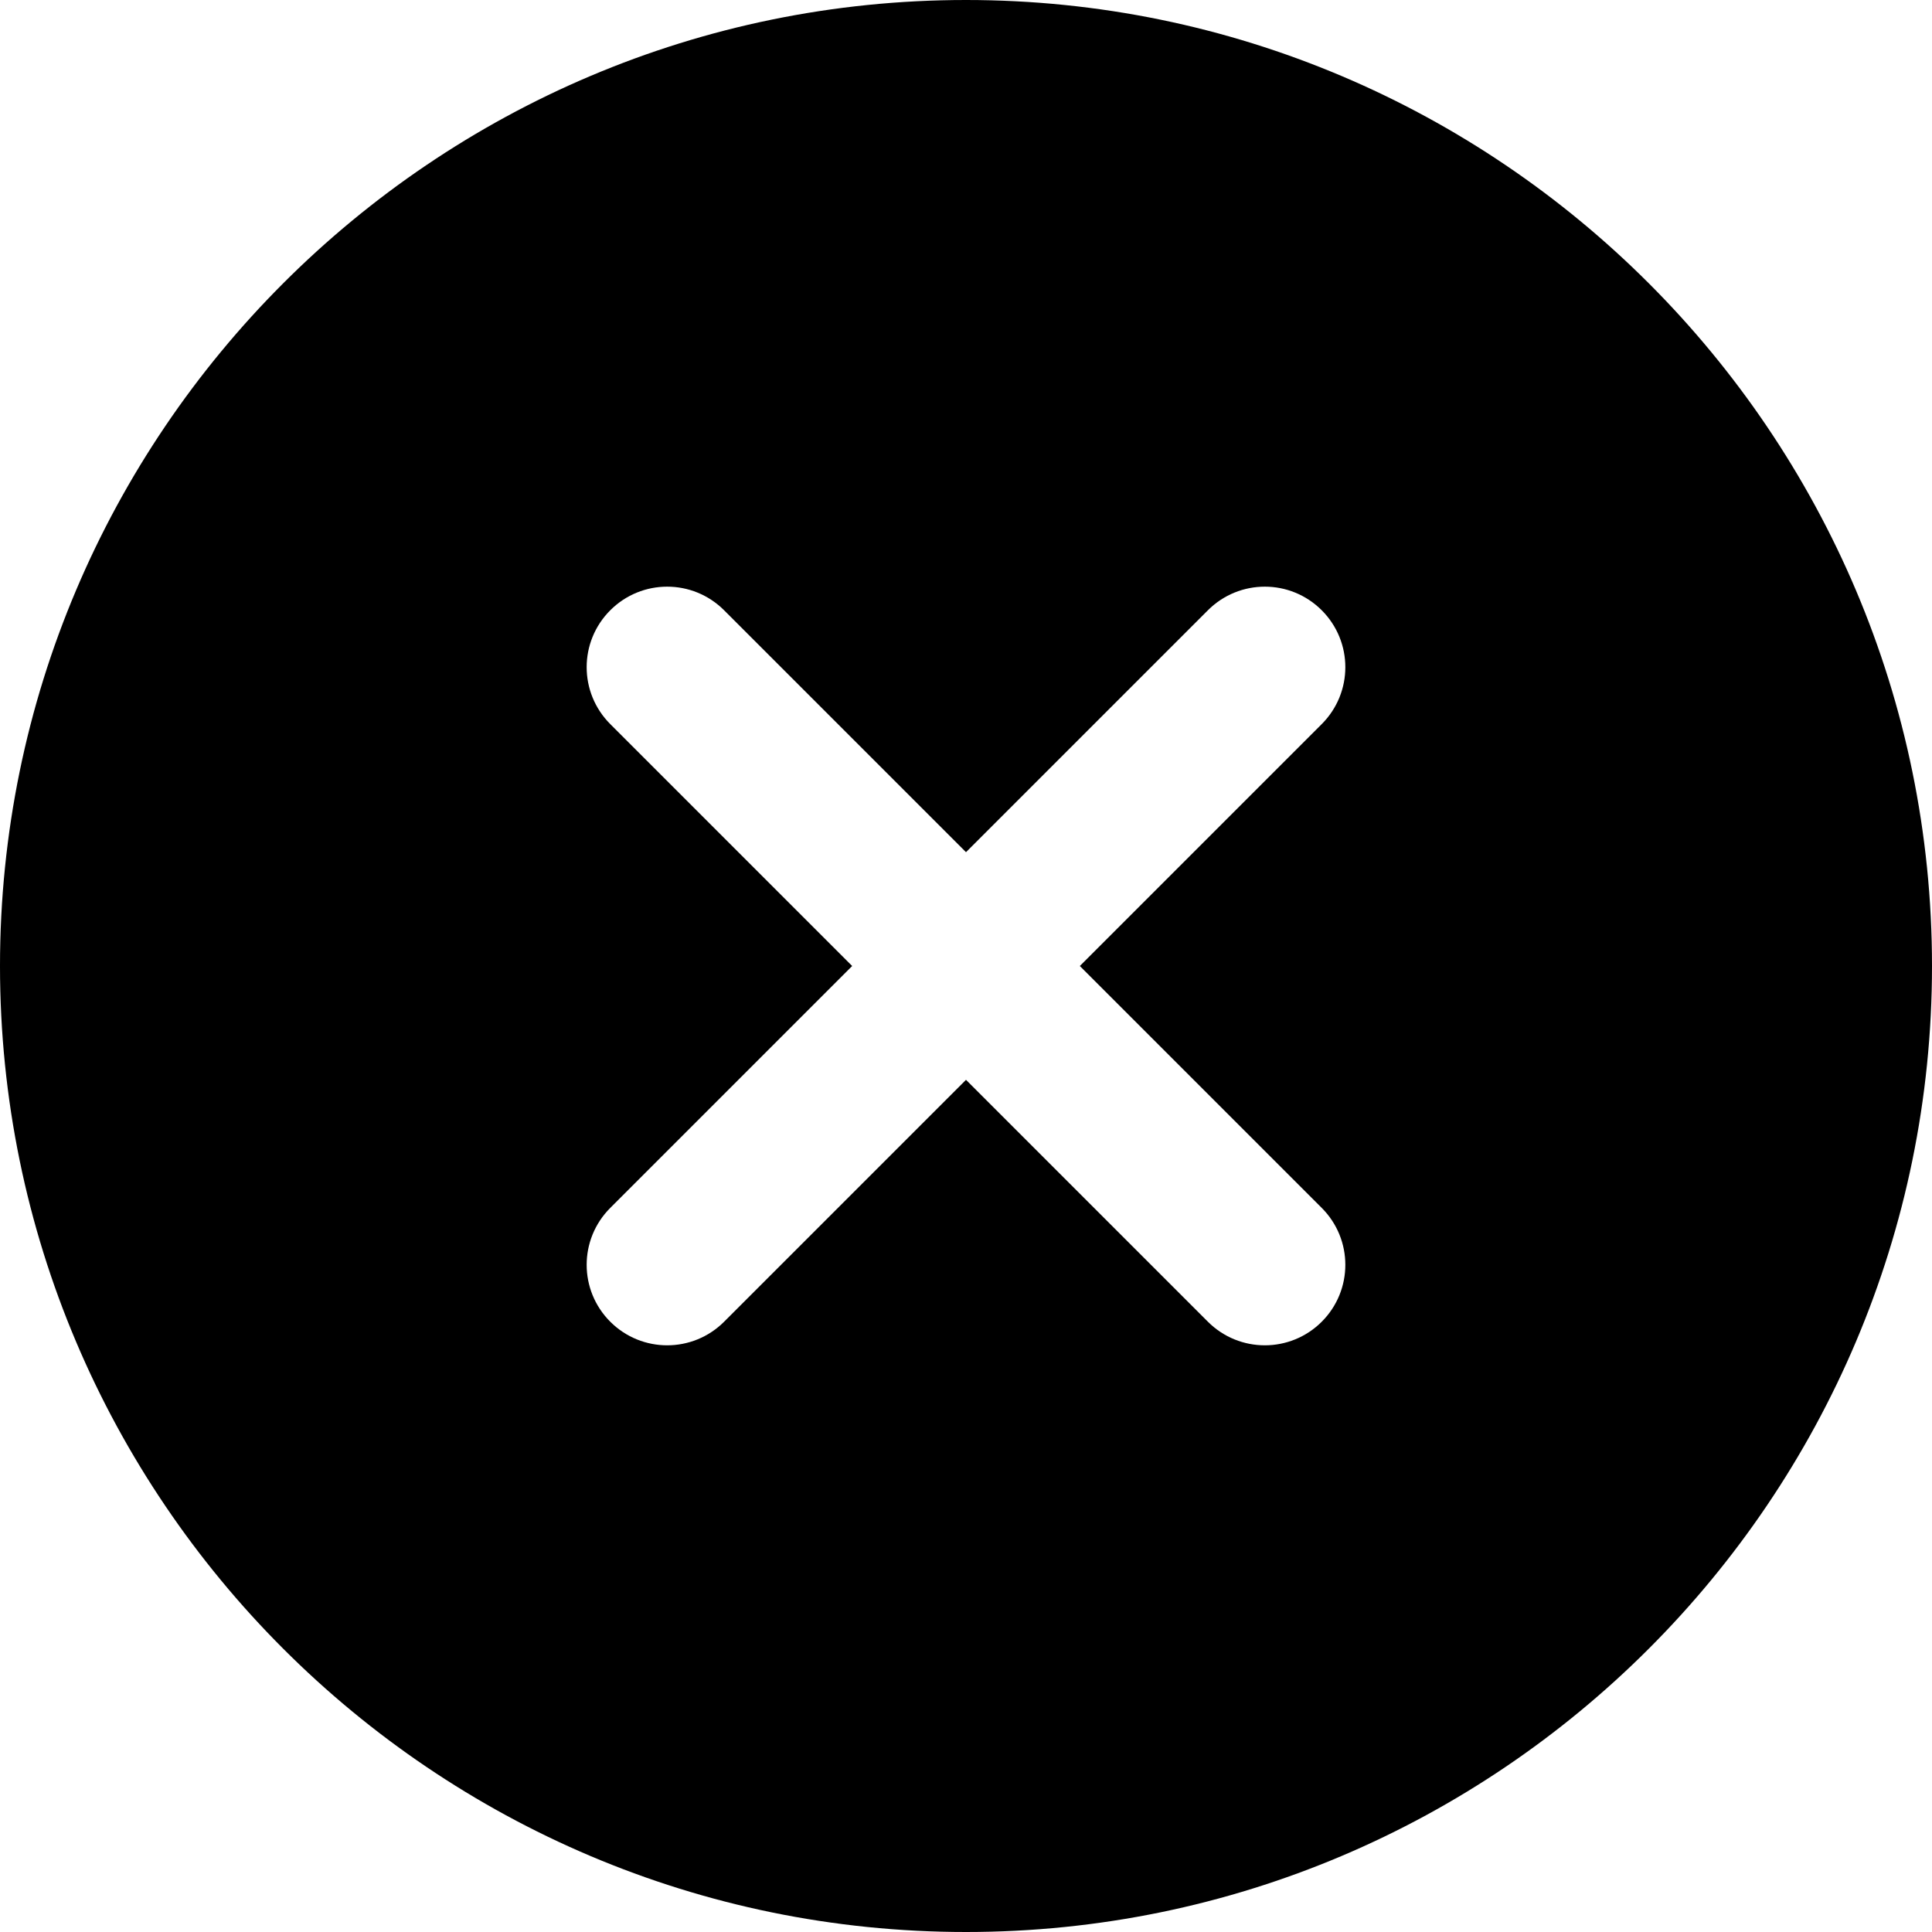
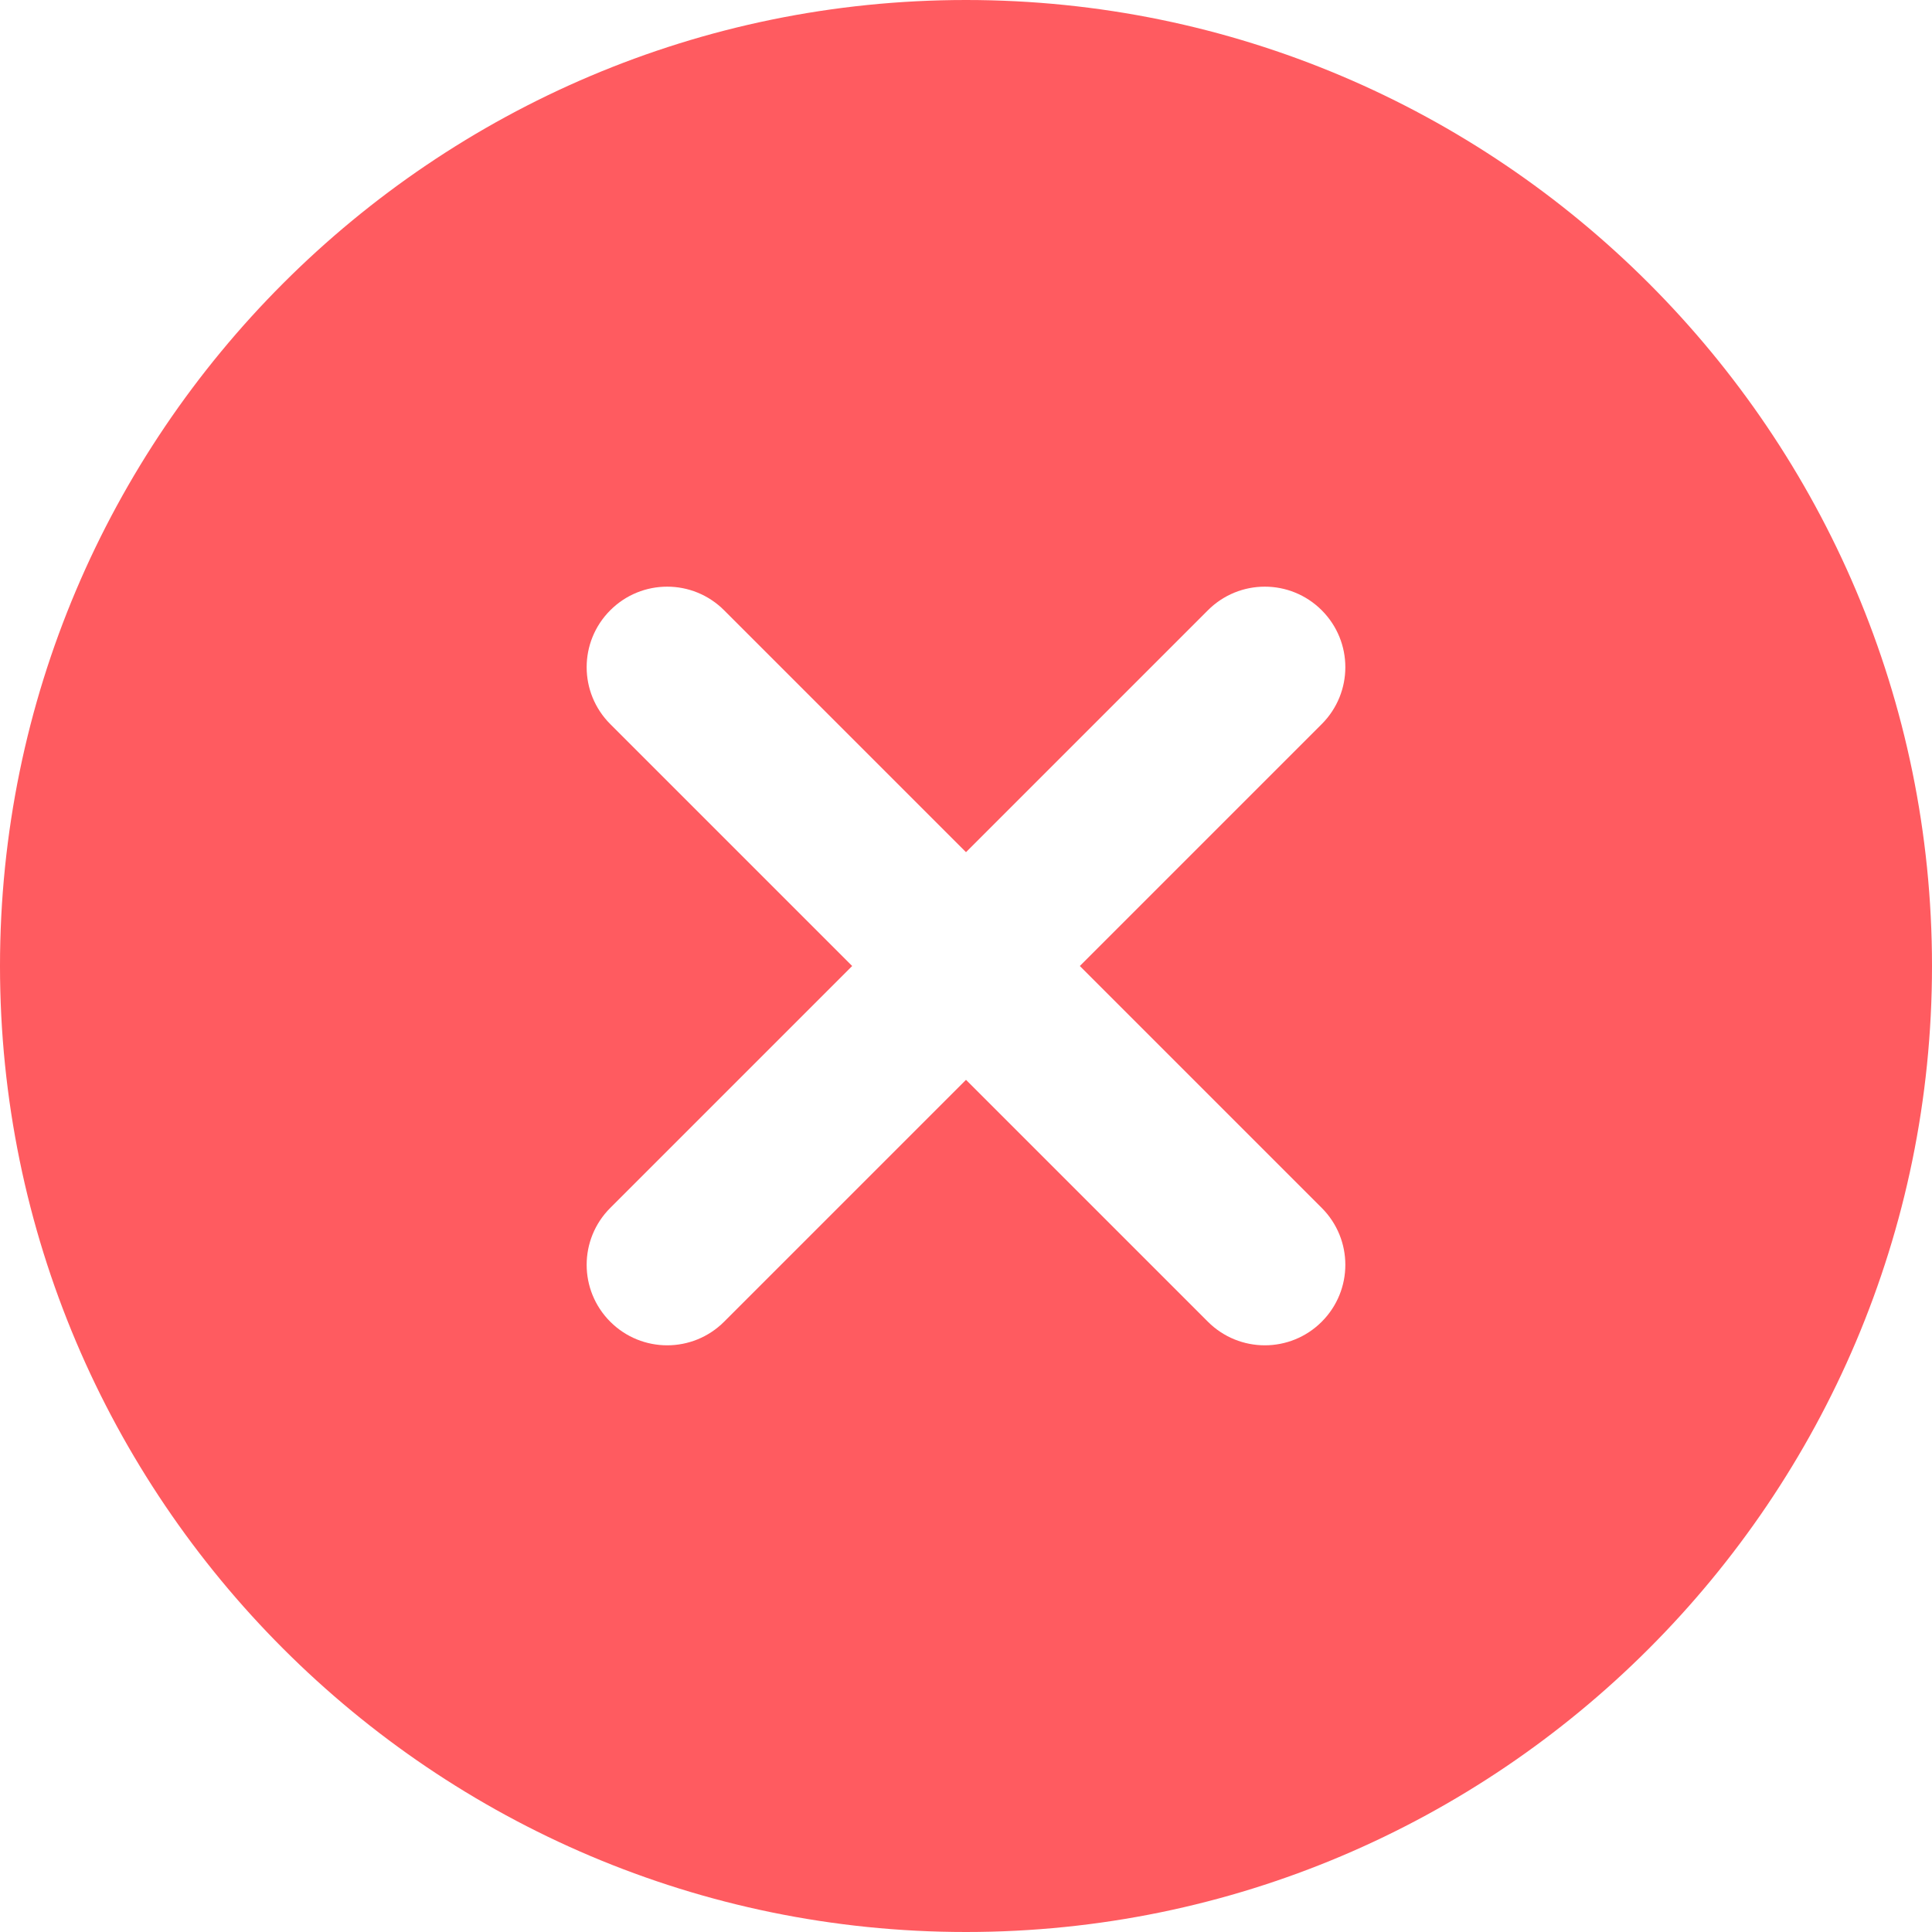
<svg xmlns="http://www.w3.org/2000/svg" id="bold" enable-background="new 0 0 24 24" height="512" viewBox="0 0 24 24" width="512">
-   <path d="m12 0c-6.617 0-12 5.383-12 12s5.383 12 12 12 12-5.383 12-12-5.383-12-12-12zm4.419 15.005c.391.391.391 1.023 0 1.414-.195.195-.451.293-.707.293s-.512-.098-.707-.293l-3.005-3.005-3.005 3.005c-.195.195-.451.293-.707.293s-.512-.098-.707-.293c-.391-.391-.391-1.023 0-1.414l3.005-3.005-3.005-3.005c-.391-.391-.391-1.023 0-1.414s1.023-.391 1.414 0l3.005 3.005 3.005-3.005c.391-.391 1.023-.391 1.414 0s.391 1.023 0 1.414l-3.005 3.005z" />
+   <path d="m12 0c-6.617 0-12 5.383-12 12s5.383 12 12 12 12-5.383 12-12-5.383-12-12-12zm4.419 15.005c.391.391.391 1.023 0 1.414-.195.195-.451.293-.707.293s-.512-.098-.707-.293l-3.005-3.005-3.005 3.005c-.195.195-.451.293-.707.293s-.512-.098-.707-.293c-.391-.391-.391-1.023 0-1.414l3.005-3.005-3.005-3.005c-.391-.391-.391-1.023 0-1.414s1.023-.391 1.414 0l3.005 3.005 3.005-3.005c.391-.391 1.023-.391 1.414 0s.391 1.023 0 1.414l-3.005 3.005z" fill="#ff5b60" />
</svg>
